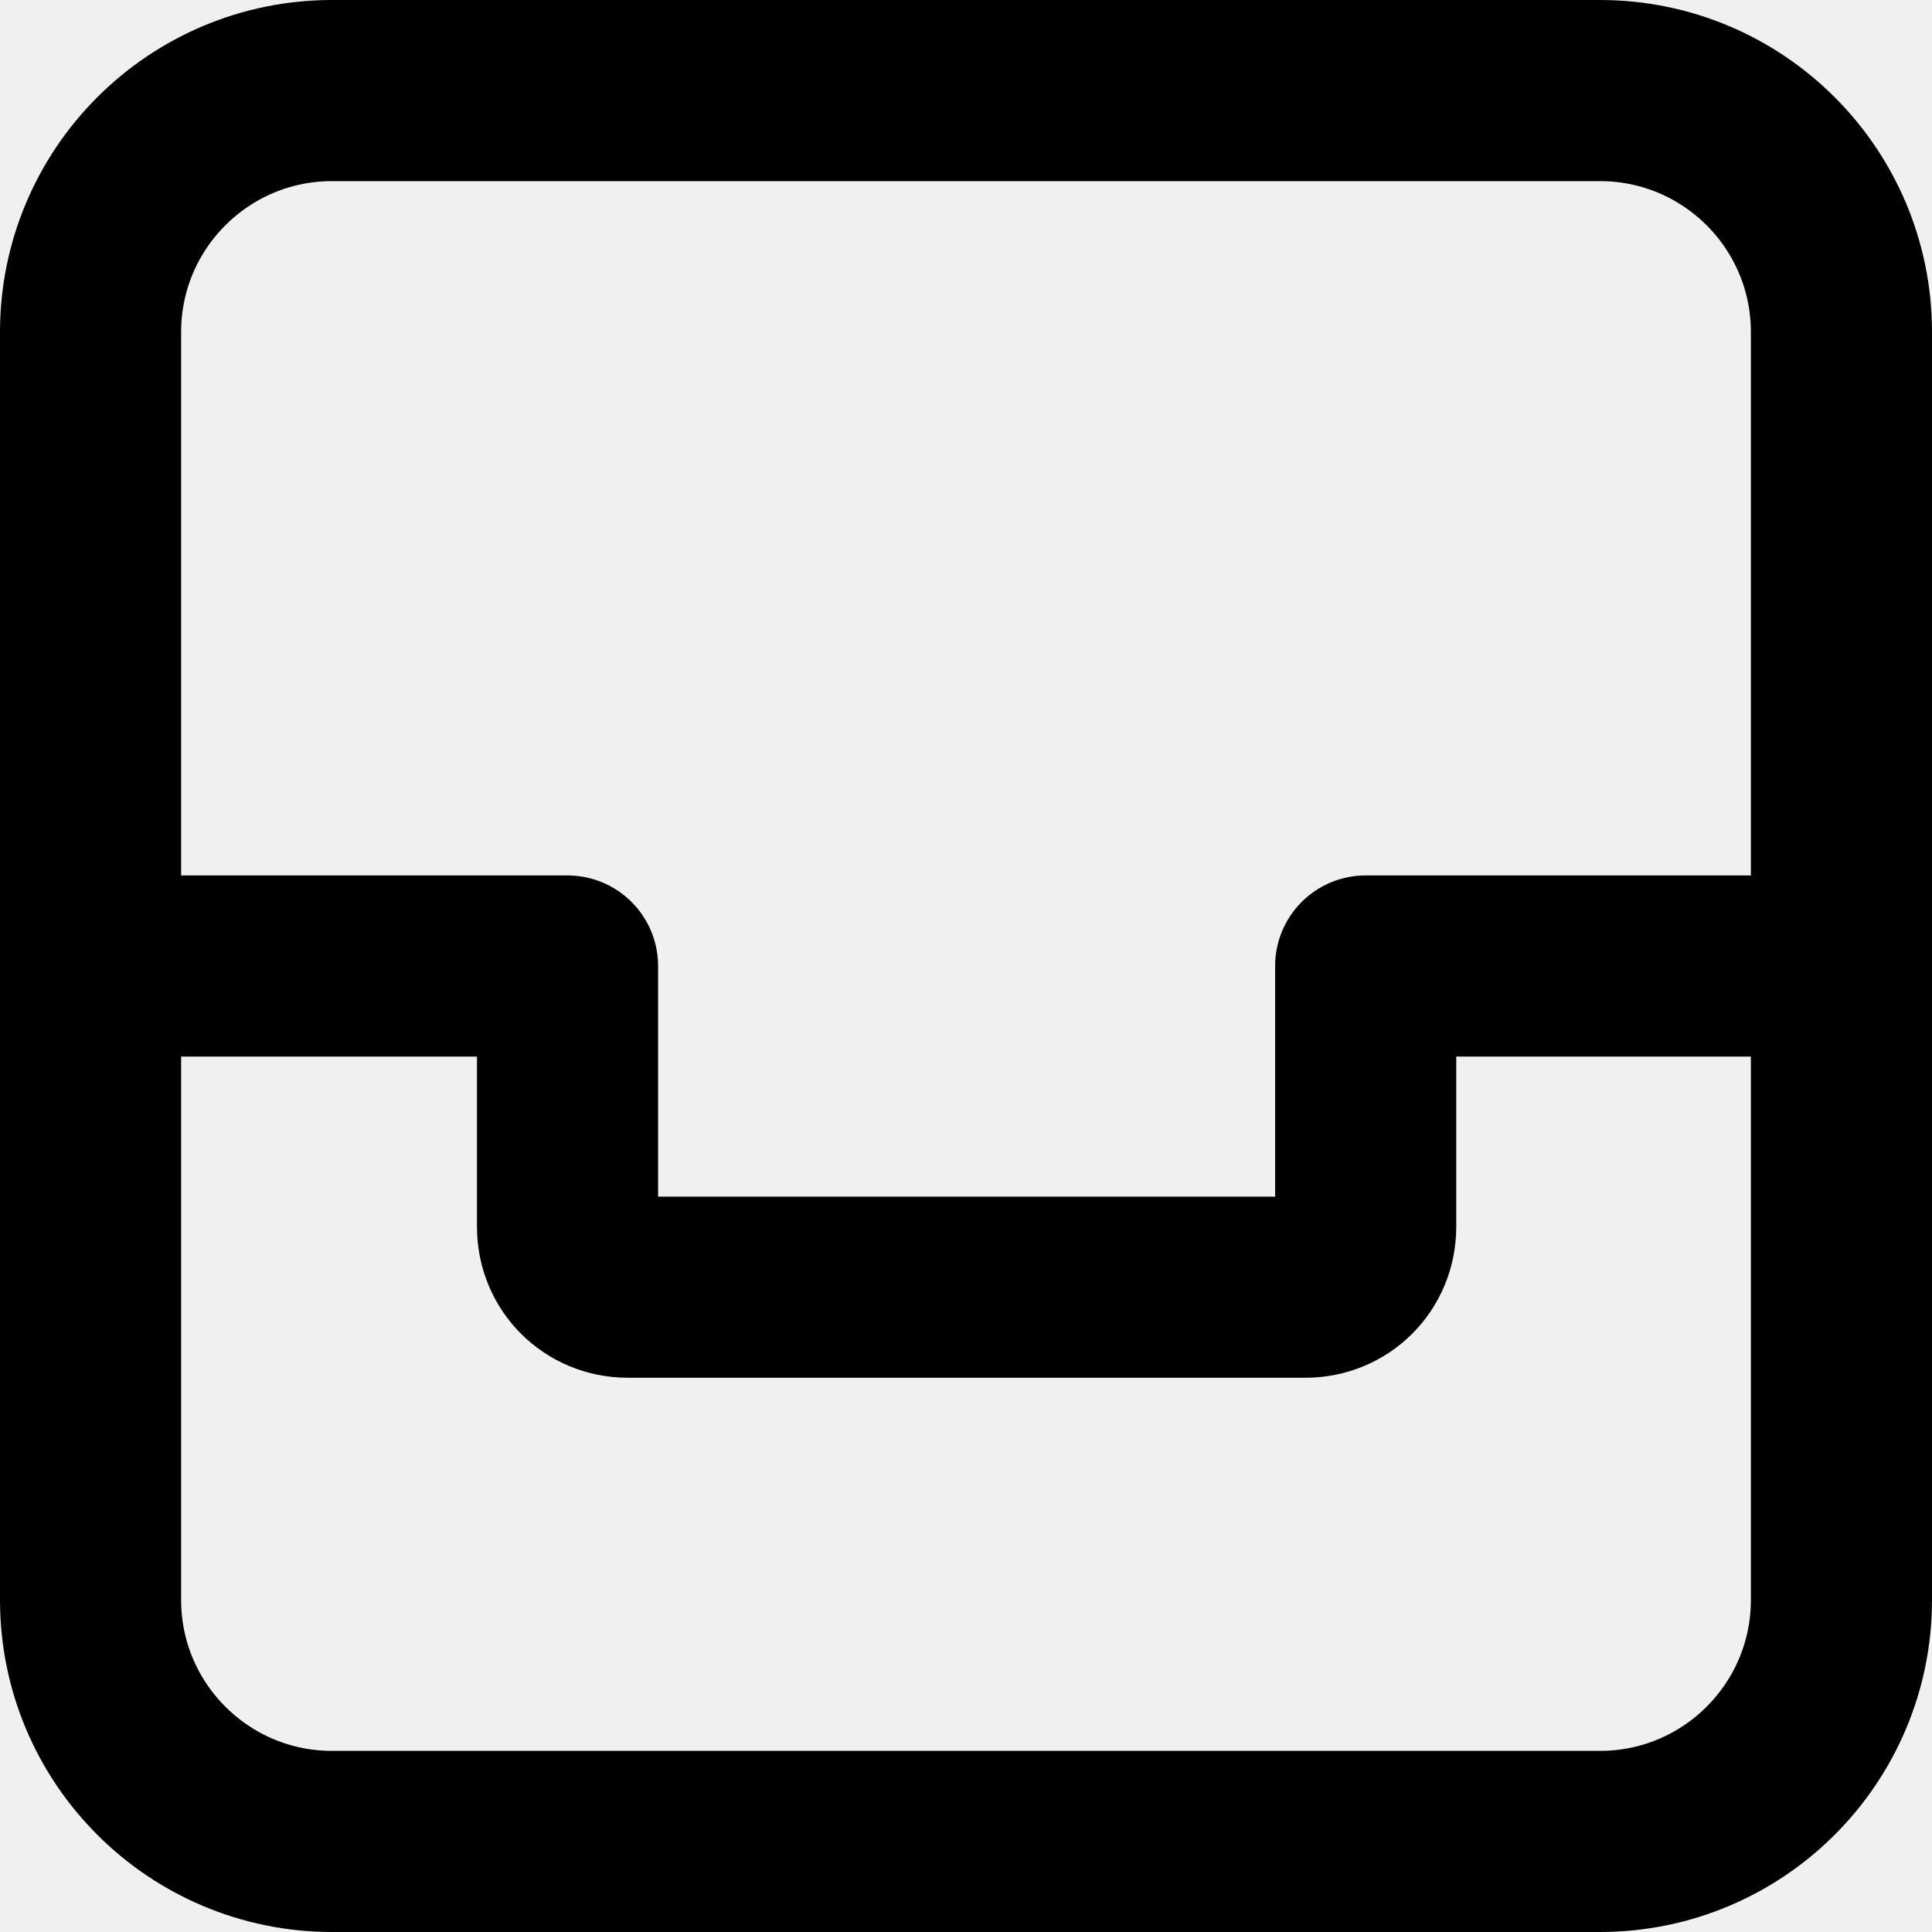
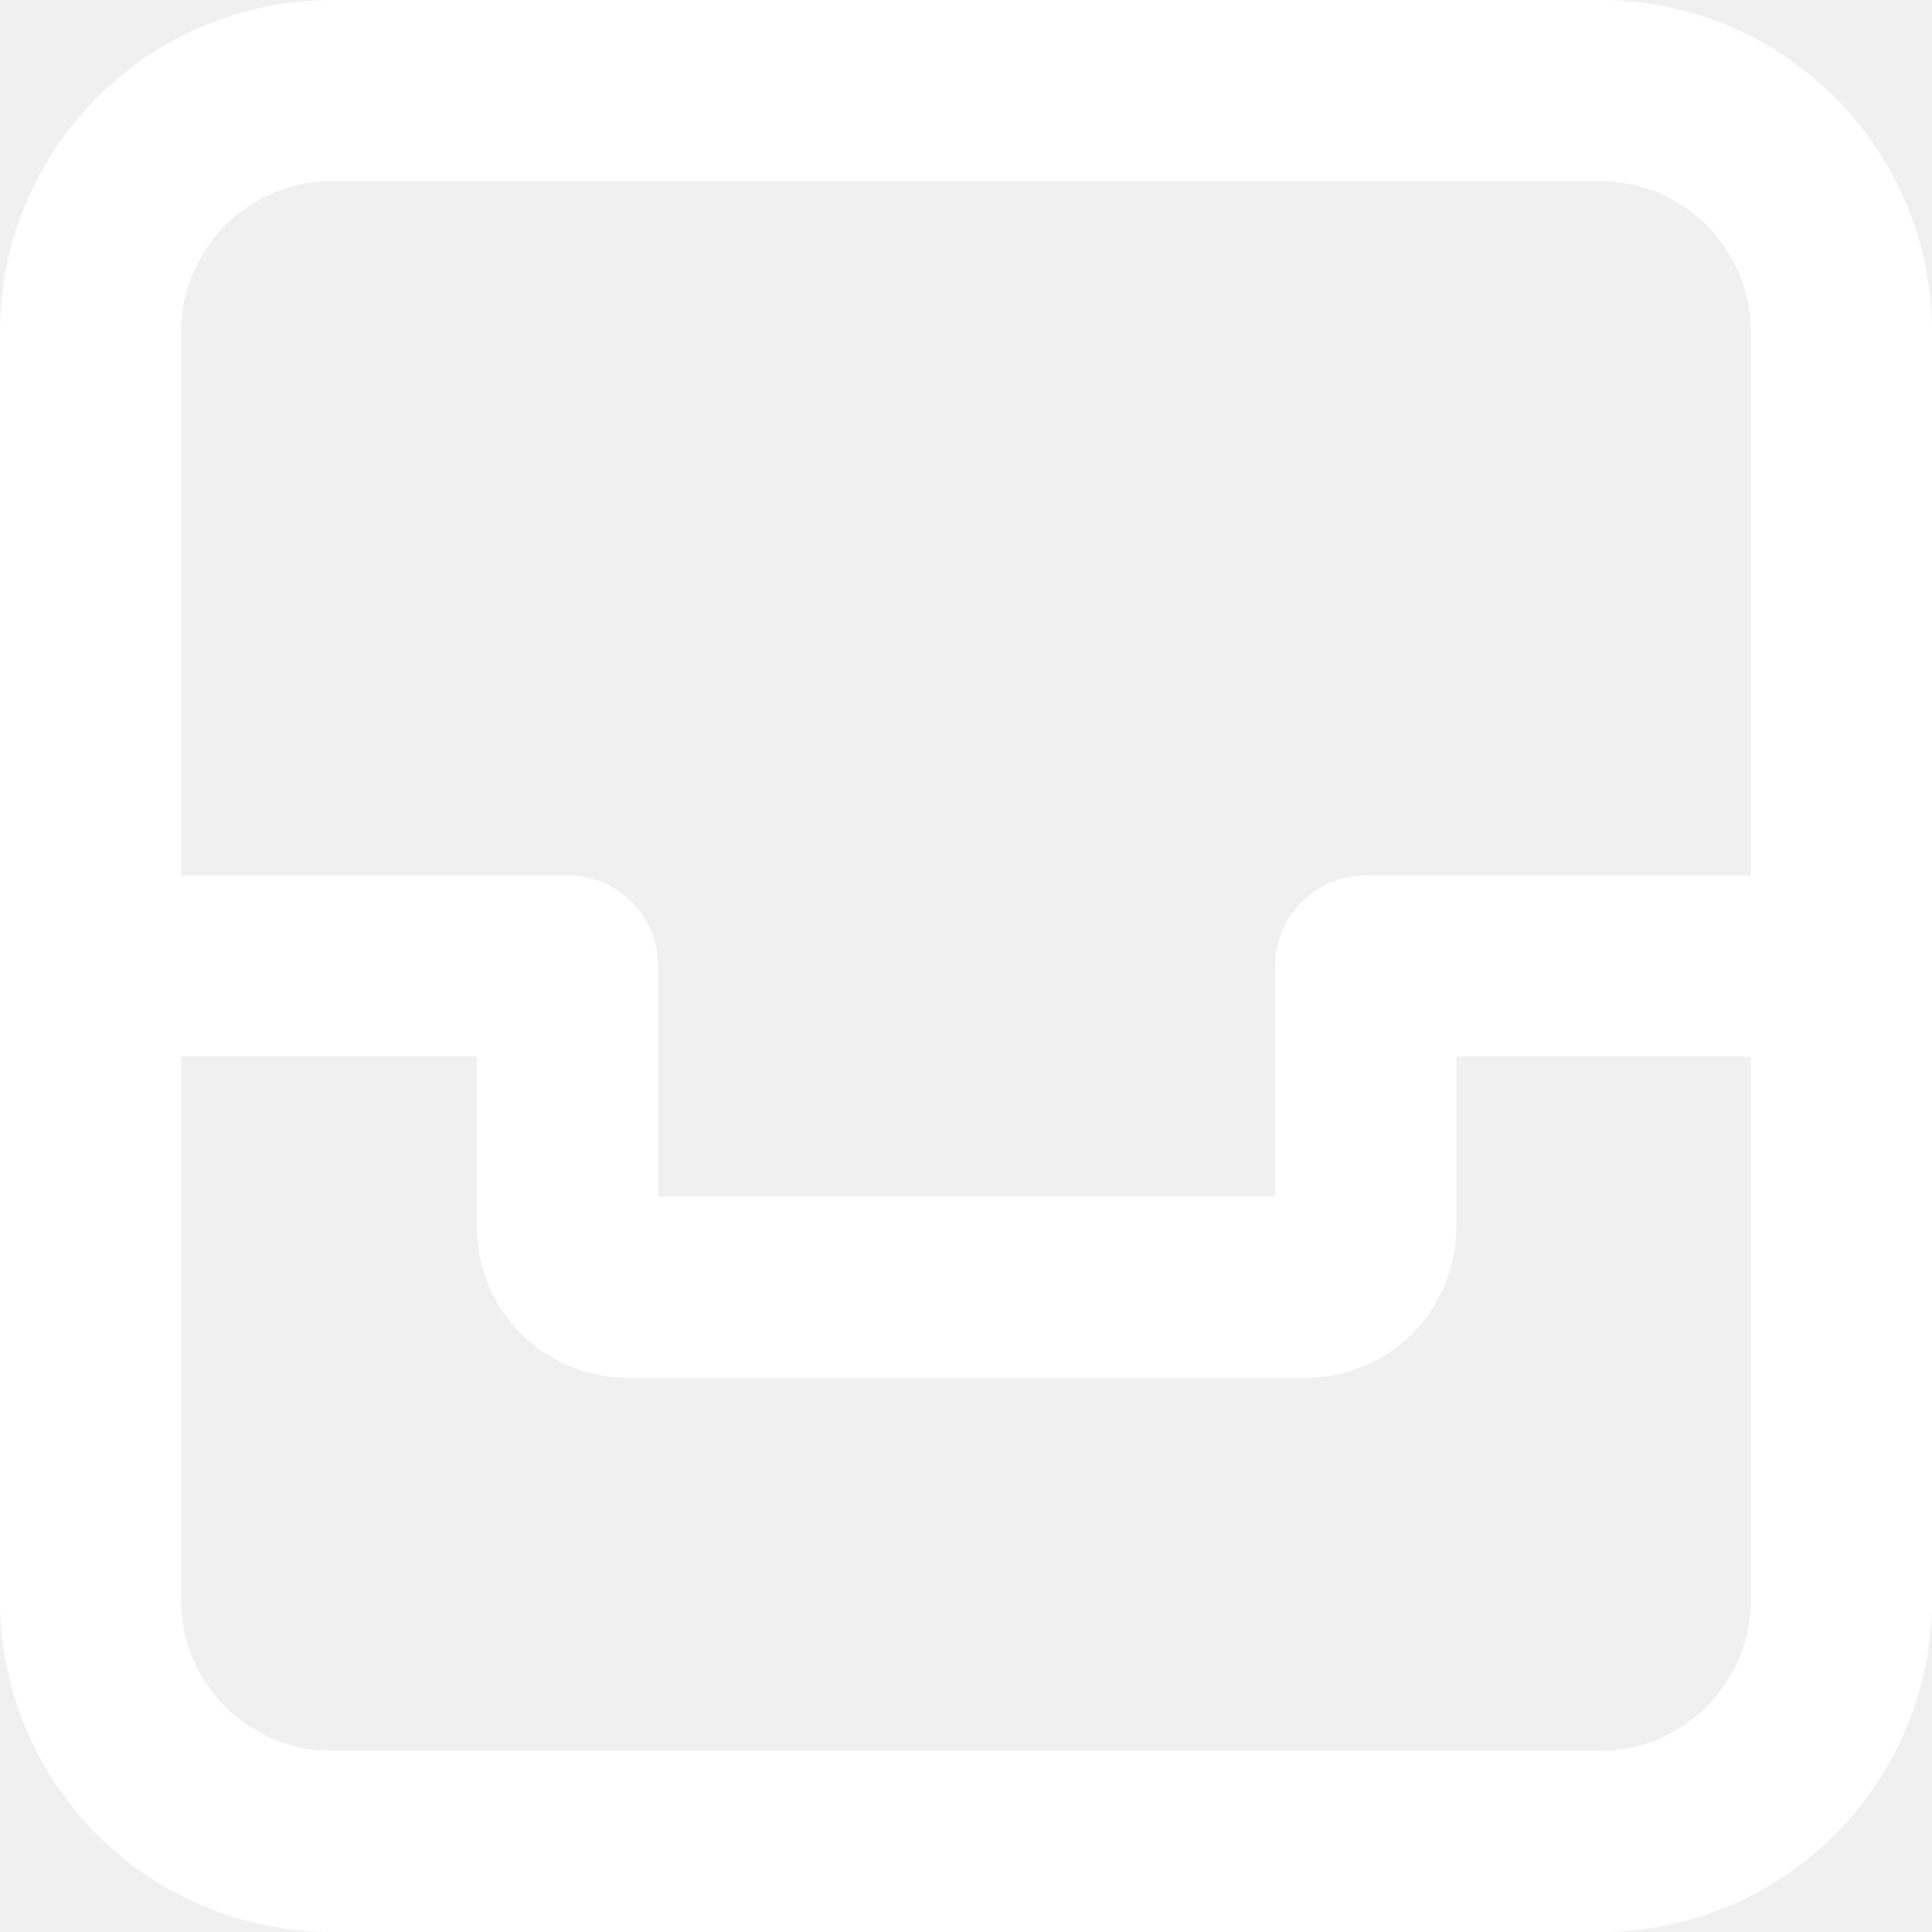
<svg xmlns="http://www.w3.org/2000/svg" id="a" data-name="Strokes" viewBox="0 0 16 16">
  <defs>
    <style>
      .b {
        fill: none;
-         stroke: #000;
+         stroke: #FFF;
        stroke-linecap: round;
        stroke-linejoin: round;
        stroke-width: 1.5px;
      }
    </style>
  </defs>
  <rect class="b" x=".75" y=".75" width="14.5" height="14.5" rx="2" ry="2" />
  <path class="b" d="M.75,8h3.95v2.16c0,.28.22.5.5.5h5.61c.28,0,.5-.22.5-.5v-2.16h3.95" />
</svg>
